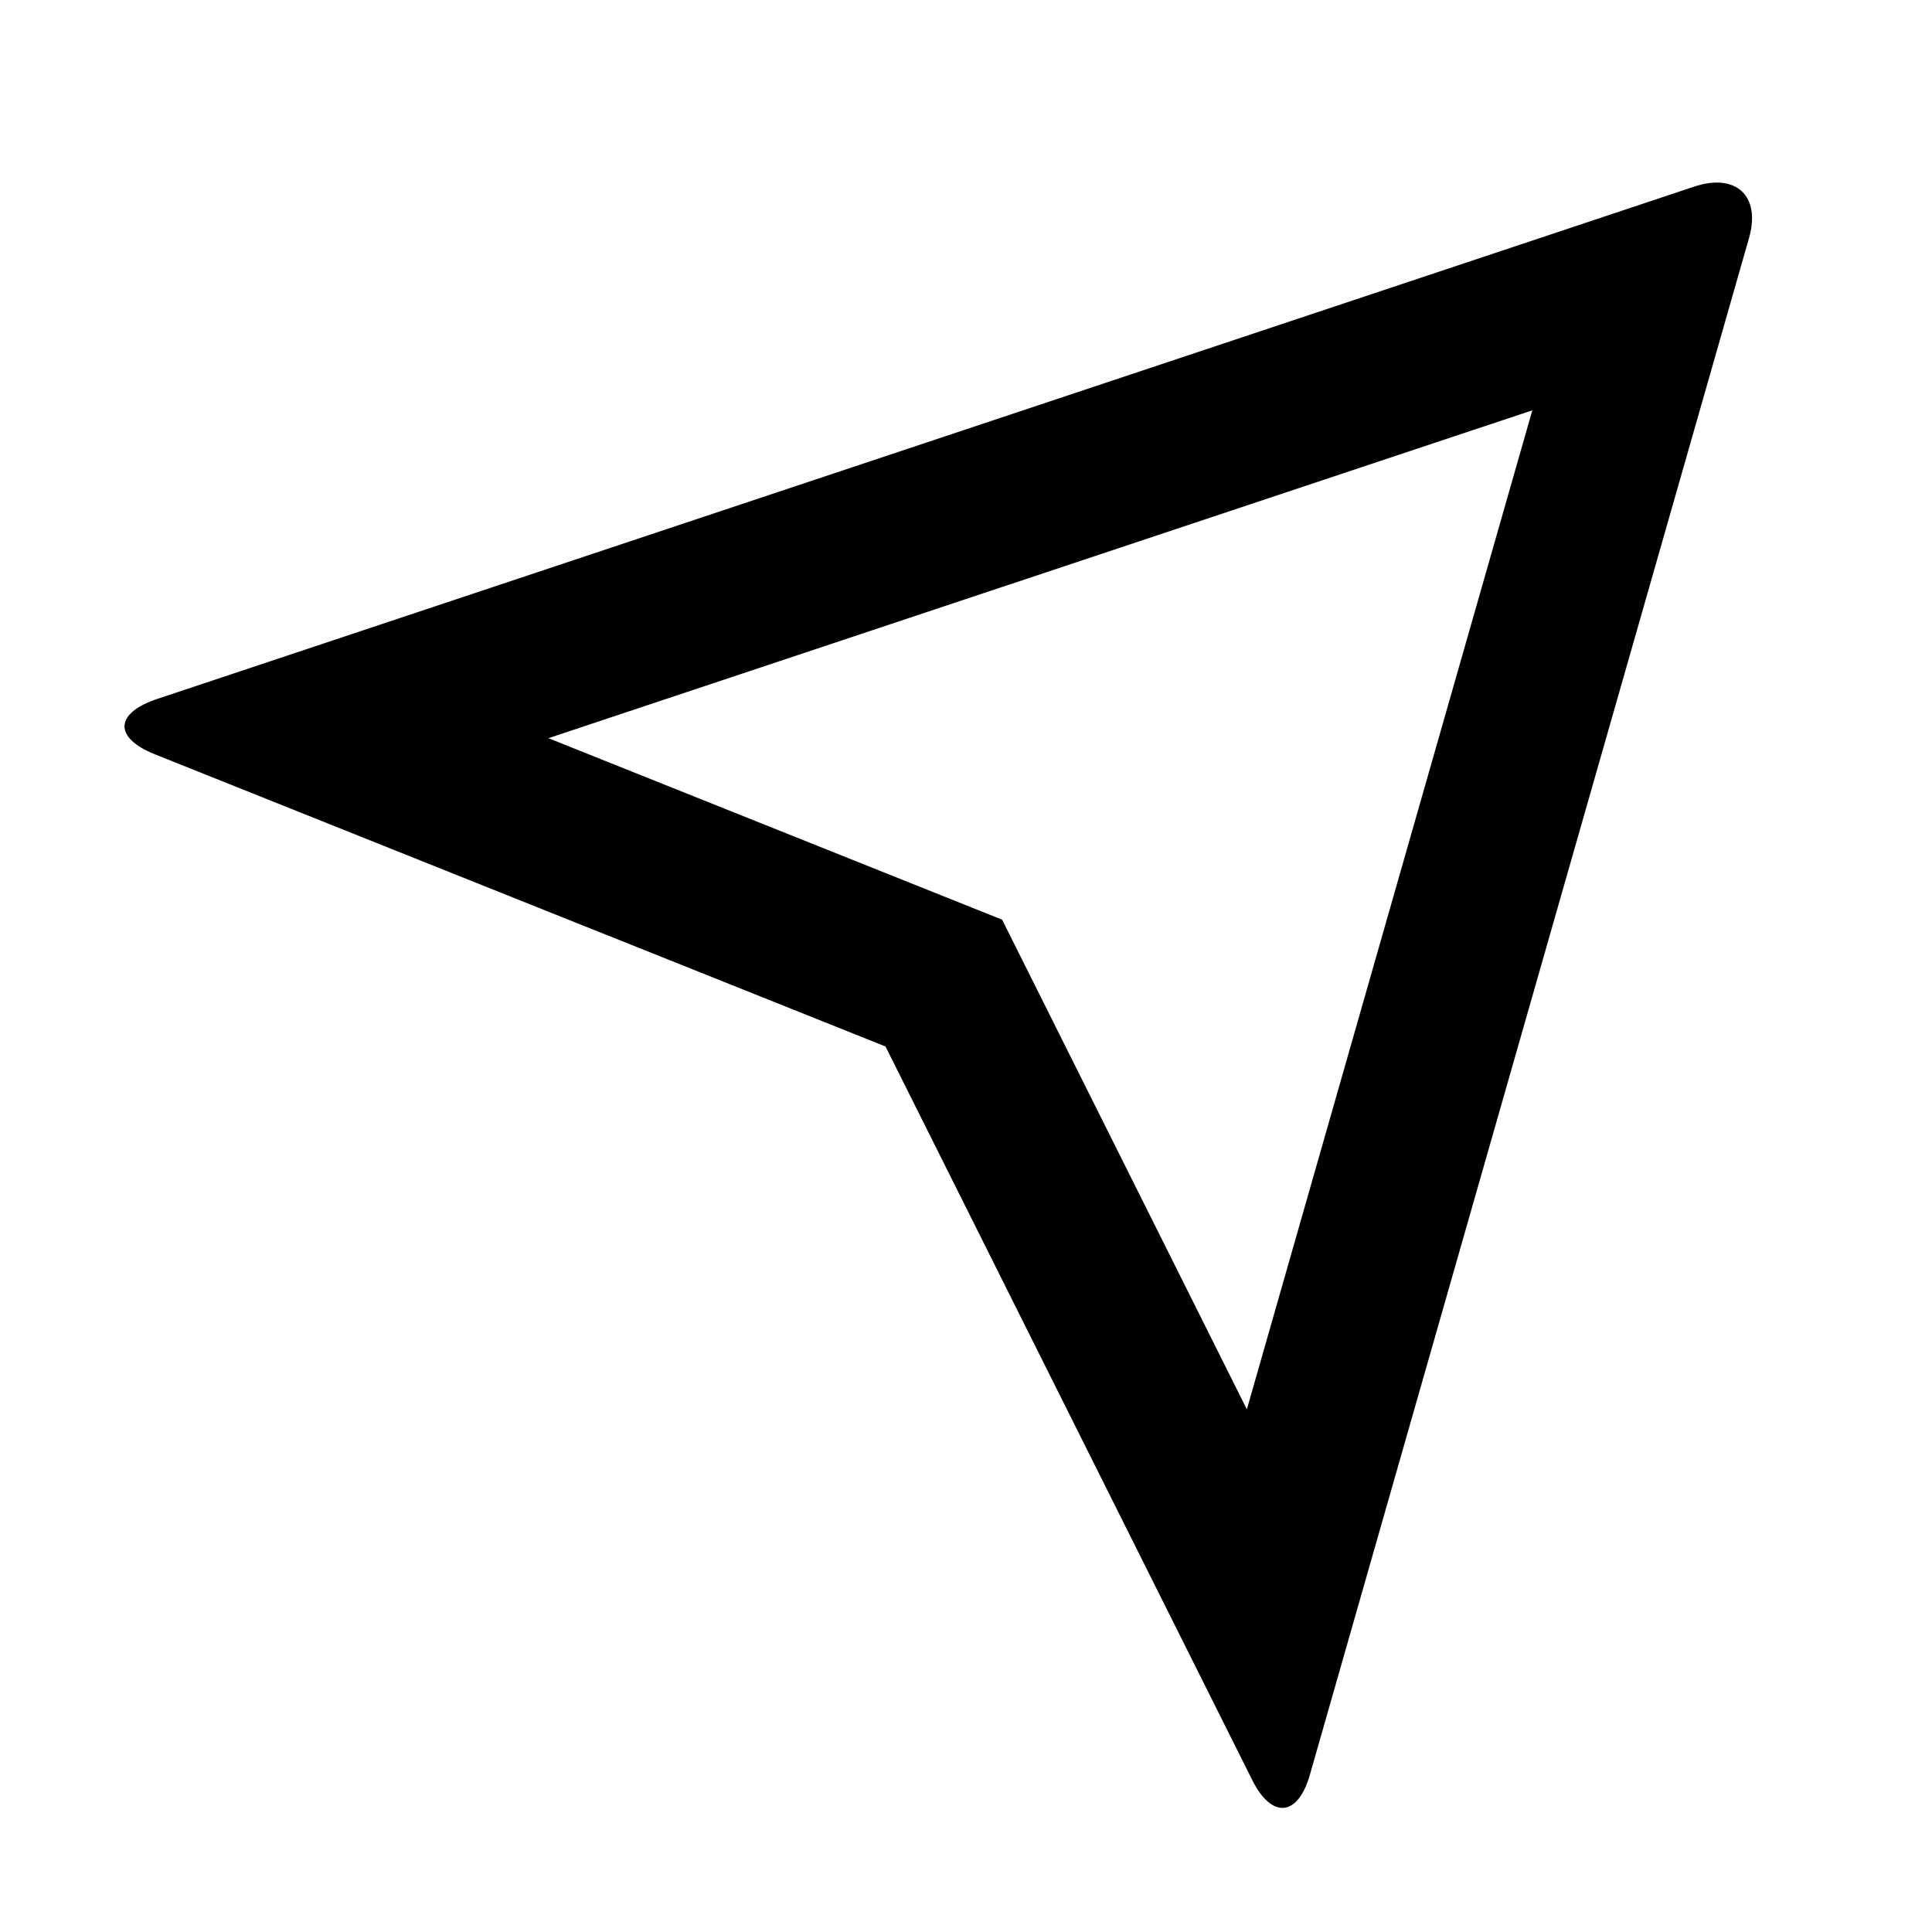
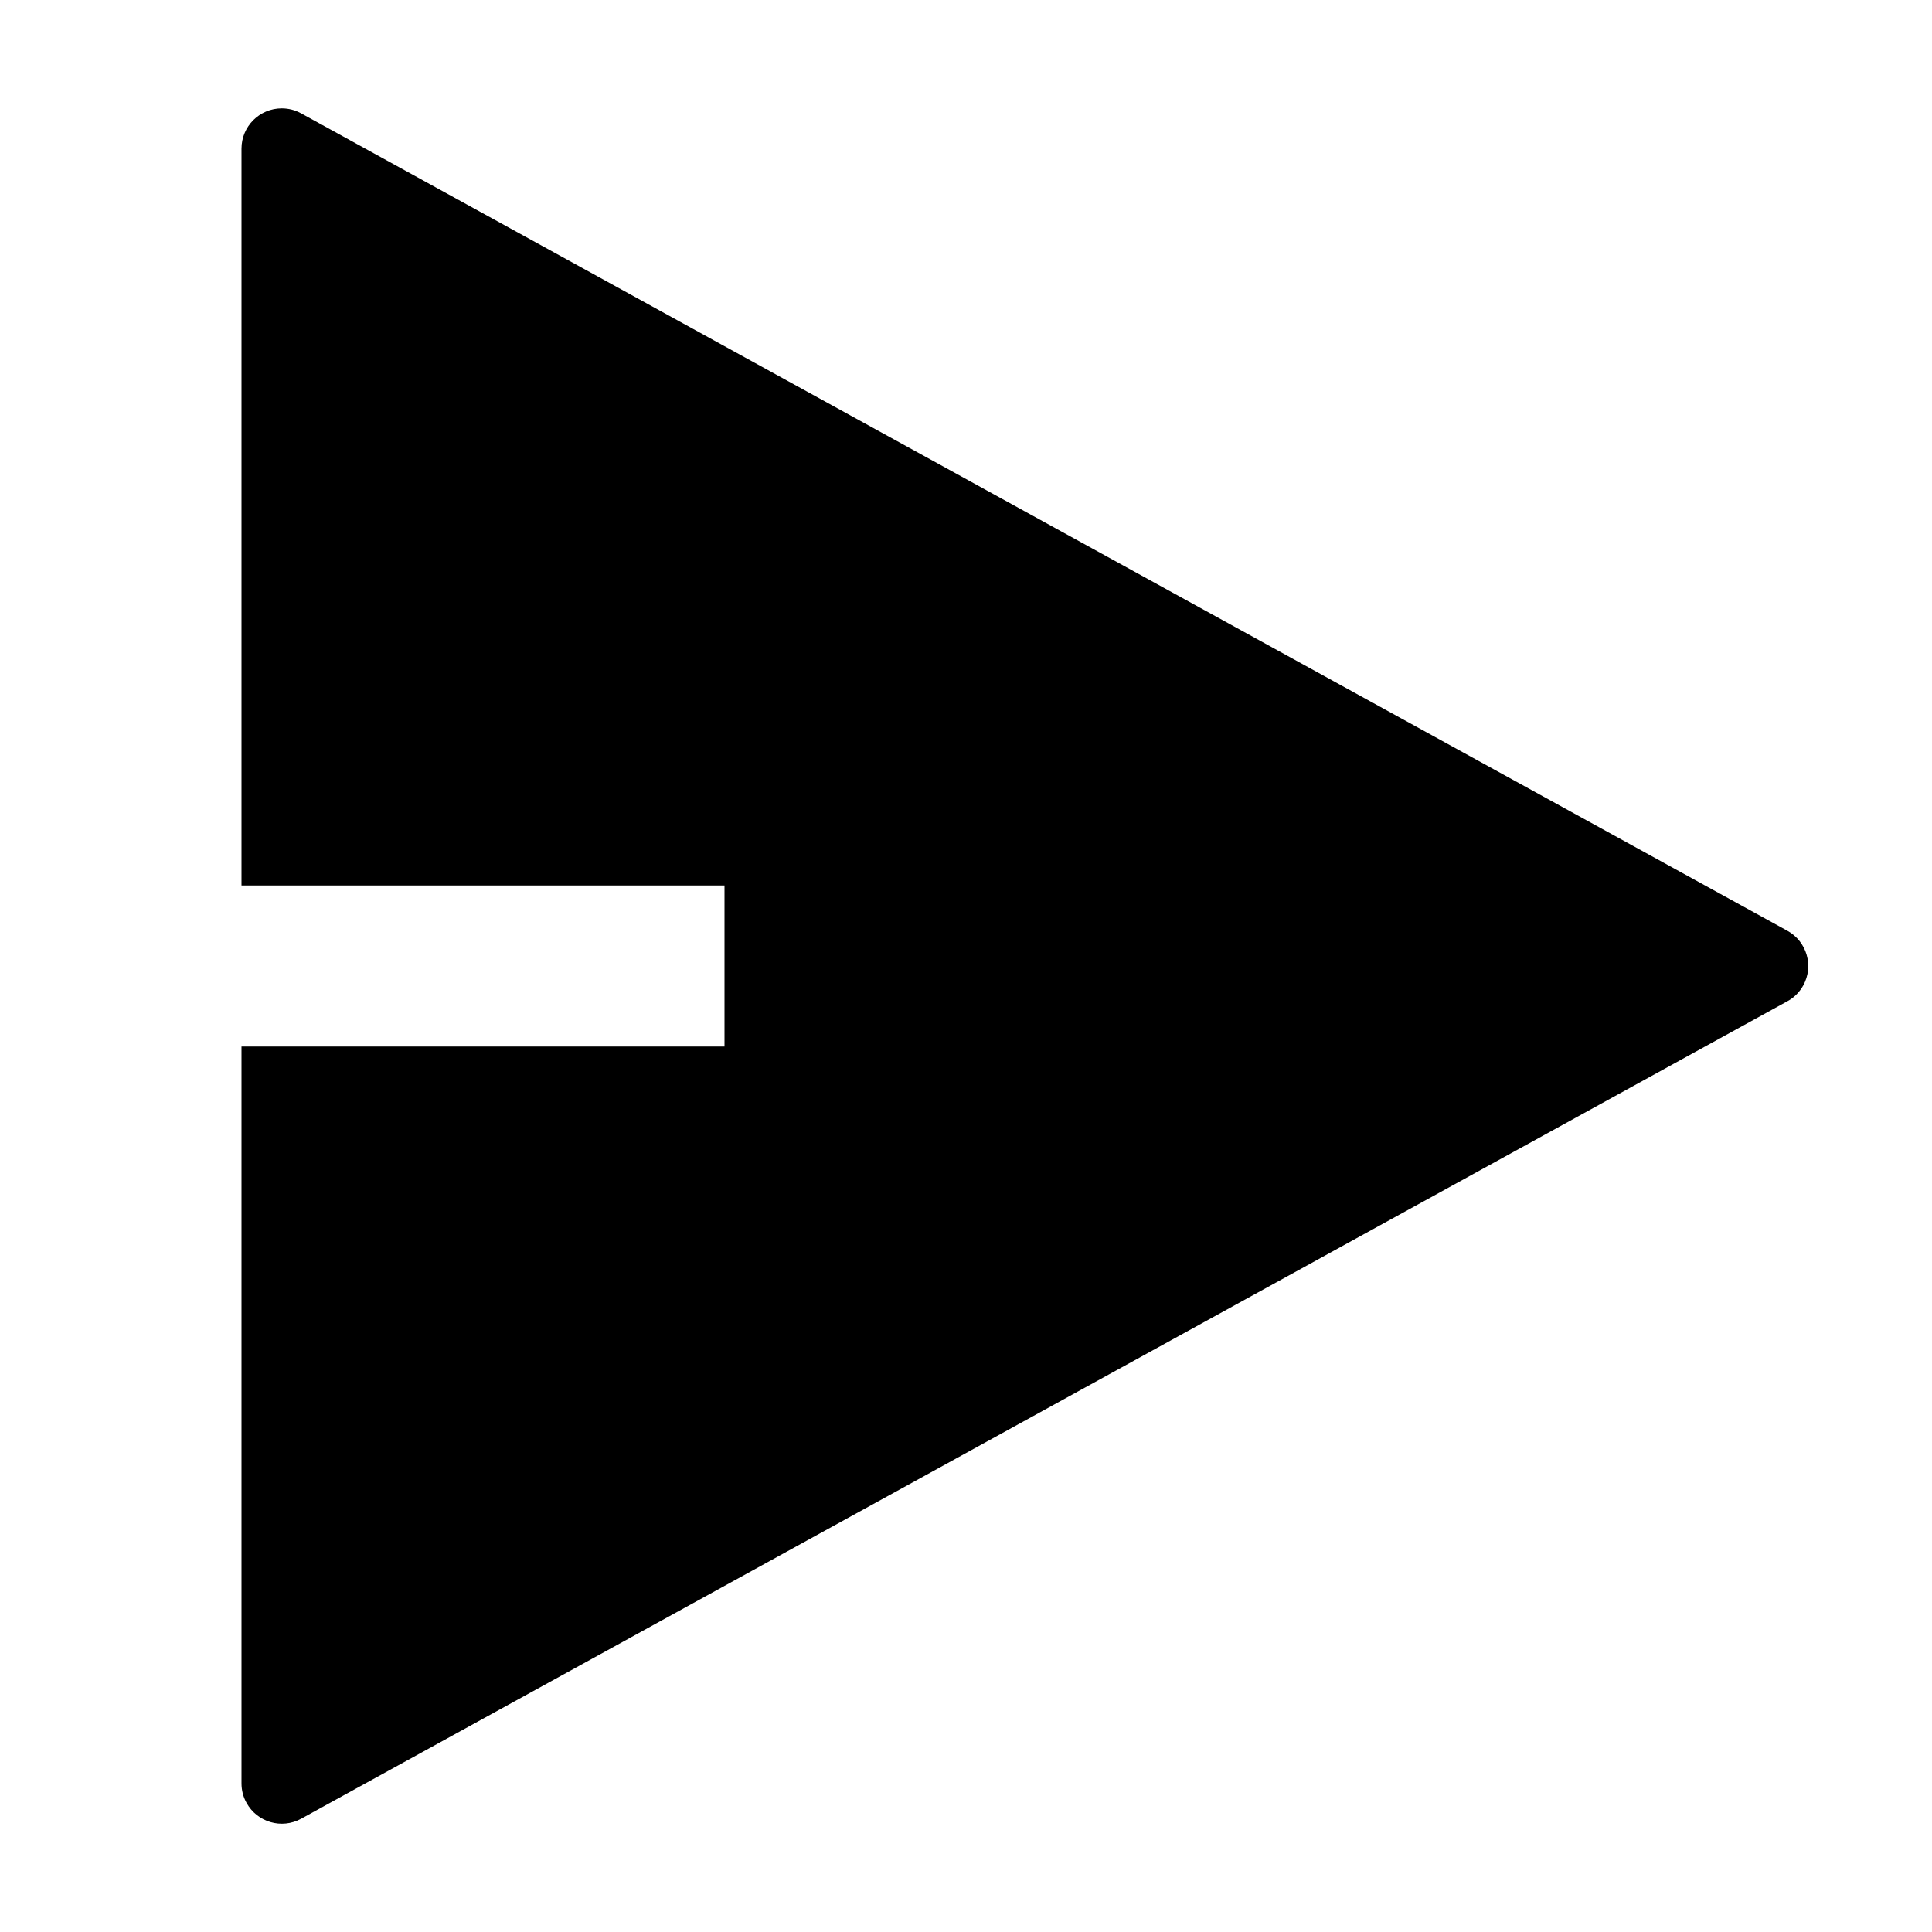
<svg xmlns="http://www.w3.org/2000/svg" viewBox="0 0 24 24" width="24" height="24" fill="currentColor">
-   <path fill="none" d="M0 0h24v24H0z" />
-   <path d="M1.923 9.37c-.51-.205-.504-.51.034-.689l19.086-6.362c.529-.176.832.12.684.638l-5.454 19.086c-.15.529-.475.553-.717.07L11 13 1.923 9.37zm4.89-.2l5.636 2.255 3.04 6.082 3.546-12.41L6.812 9.17z" />
+   <path d="M3 13H9V11H3V1.846C3 1.57 3.224 1.346 3.5 1.346C3.584 1.346 3.667 1.367 3.741 1.408L22.203 11.562C22.445 11.695 22.534 11.999 22.401 12.241C22.355 12.324 22.287 12.393 22.203 12.438L3.741 22.593C3.499 22.726 3.195 22.637 3.062 22.395C3.021 22.322 3 22.239 3 22.154V13Z" />
</svg>
